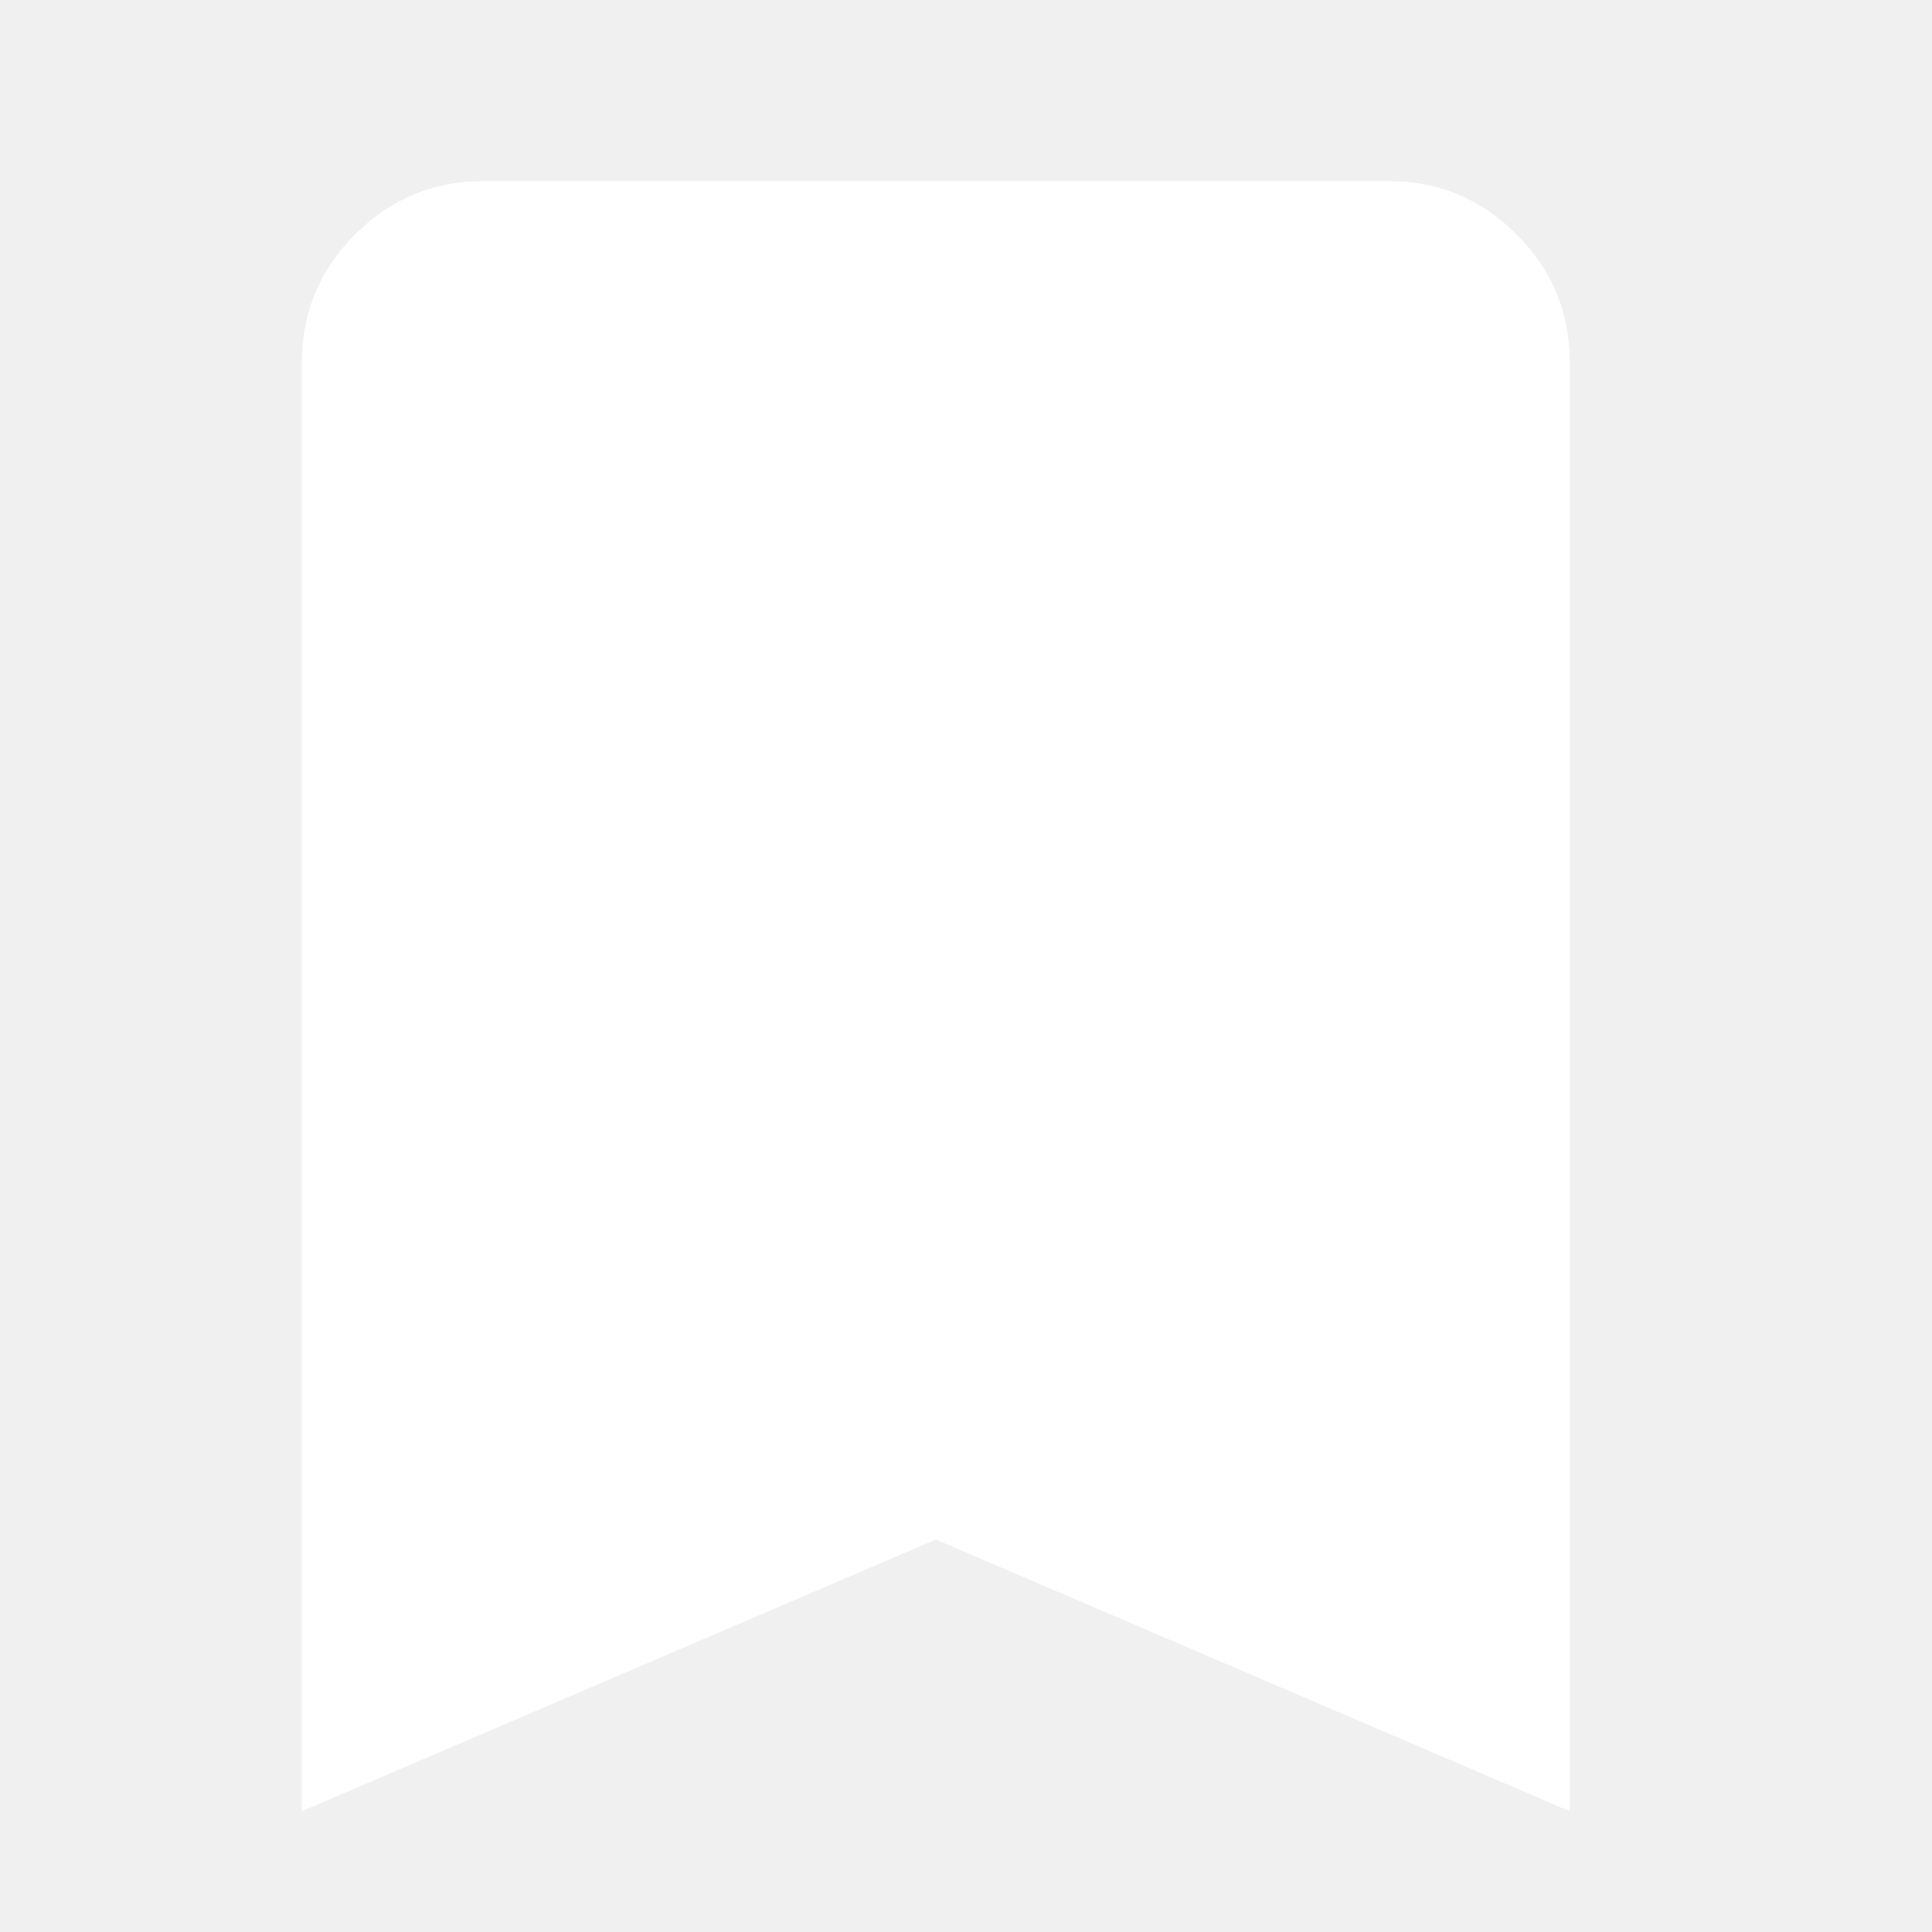
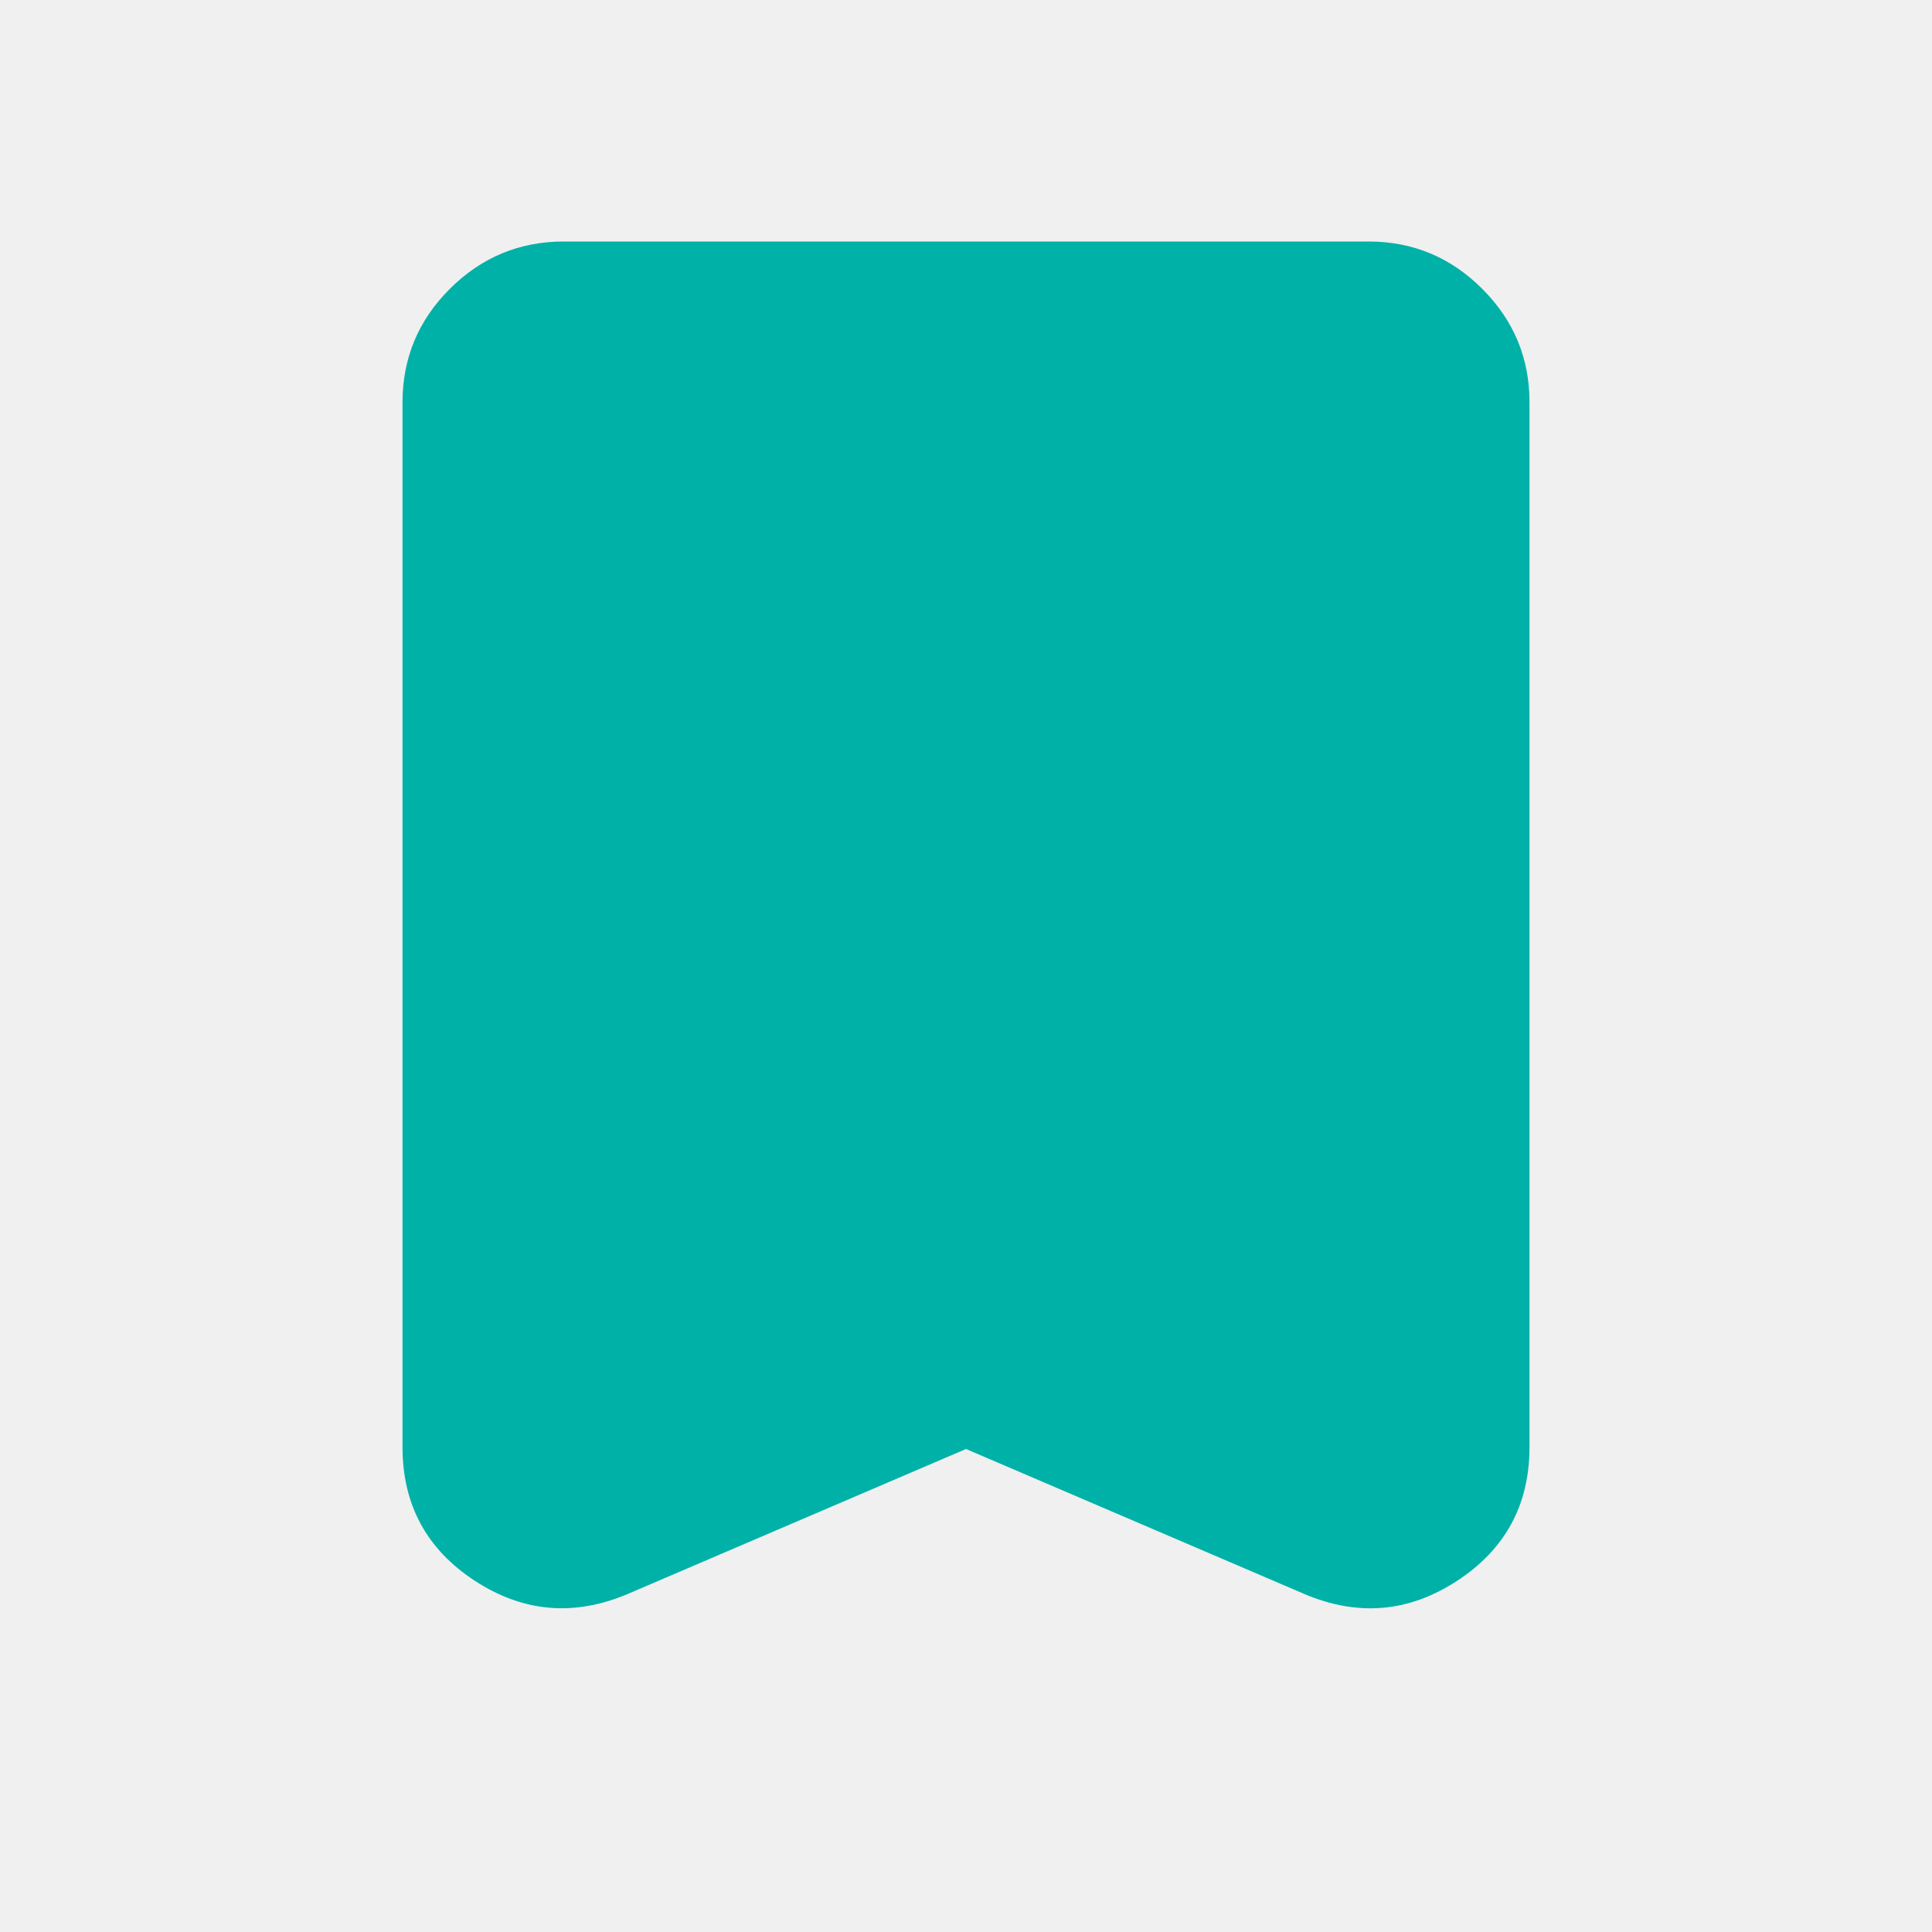
- <svg xmlns="http://www.w3.org/2000/svg" width="32" height="32" viewBox="0 0 32 32" fill="none">
-   <path d="M5 30V6C5 5.175 5.294 4.469 5.882 3.882C6.47 3.295 7.176 3.001 8 3H23C23.825 3 24.532 3.294 25.119 3.882C25.707 4.47 26.001 5.176 26 6V30L15.5 25.5L5 30Z" fill="white" />
+ <svg xmlns="http://www.w3.org/2000/svg" width="24" height="24" viewBox="0 0 24 24" fill="none">
+   <path d="M12 18L7.8 19.8C7.133 20.083 6.5 20.029 5.9 19.638C5.3 19.247 5 18.692 5 17.975V5C5 4.45 5.196 3.979 5.588 3.588C5.98 3.197 6.451 3.001 7 3H17C17.55 3 18.021 3.196 18.413 3.588C18.805 3.98 19.001 4.451 19 5V17.975C19 18.692 18.7 19.246 18.1 19.638C17.5 20.03 16.867 20.084 16.2 19.8L12 18Z" fill="#00B1A7" />
</svg>
